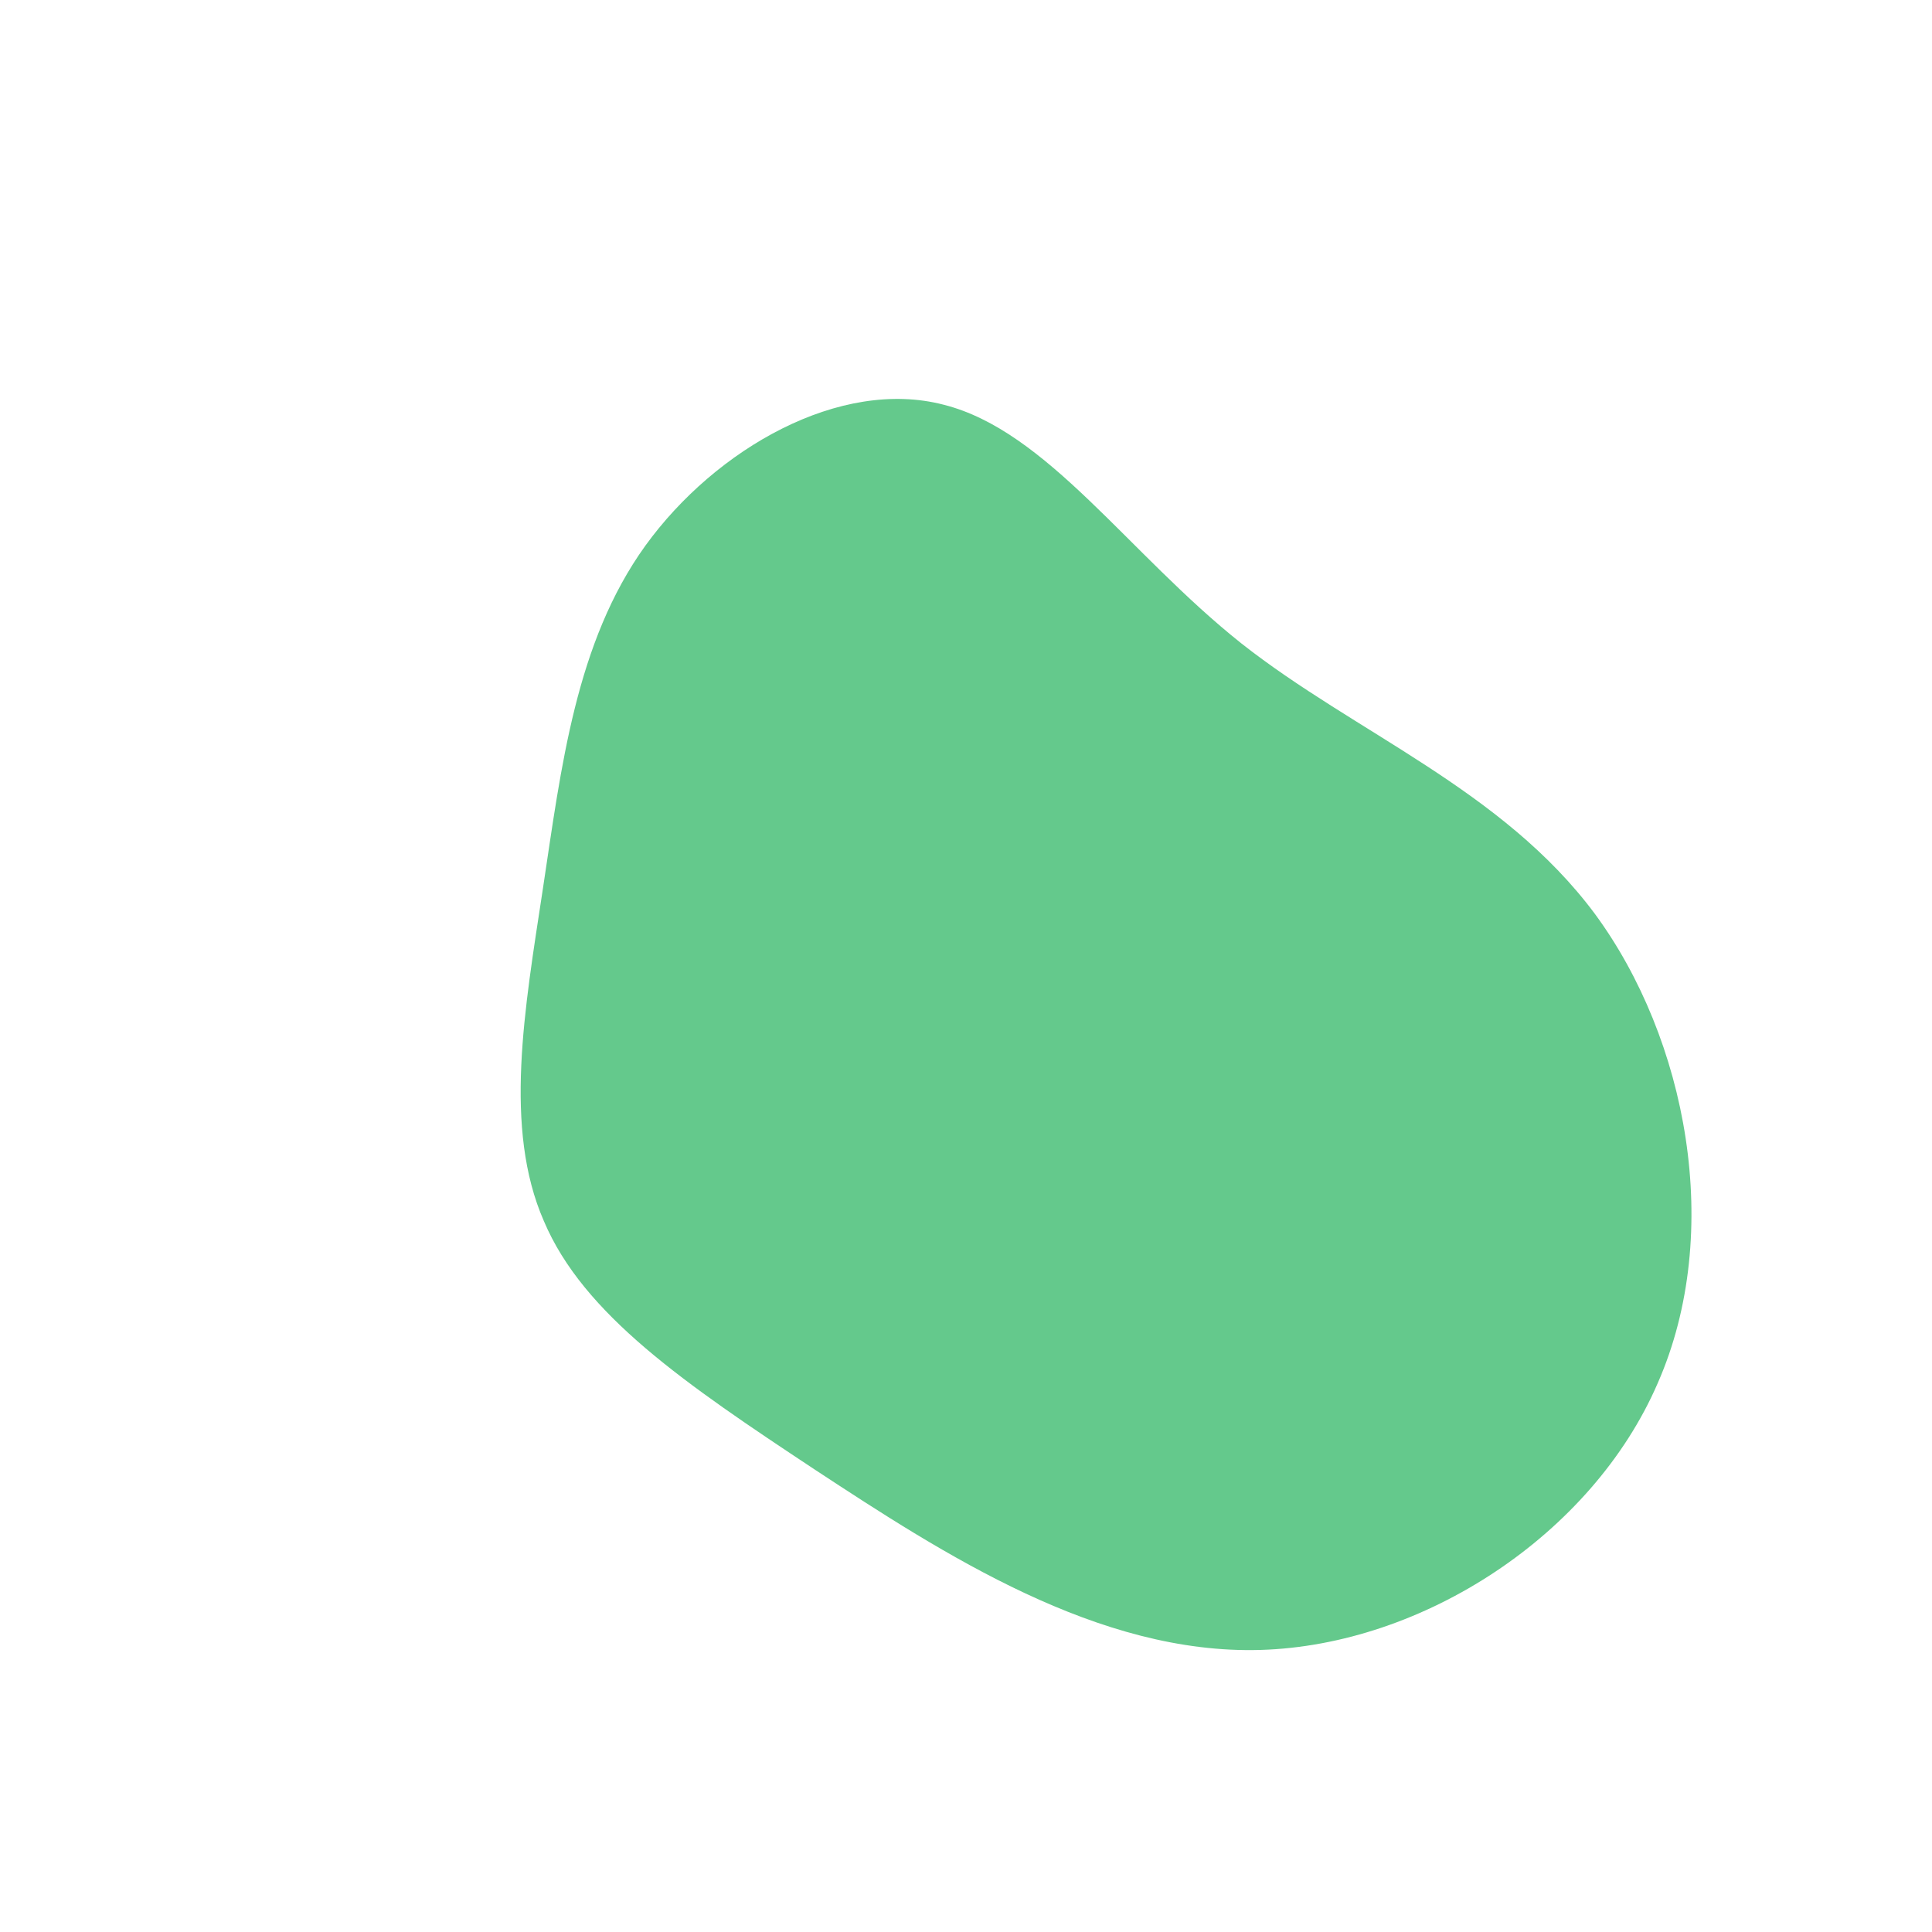
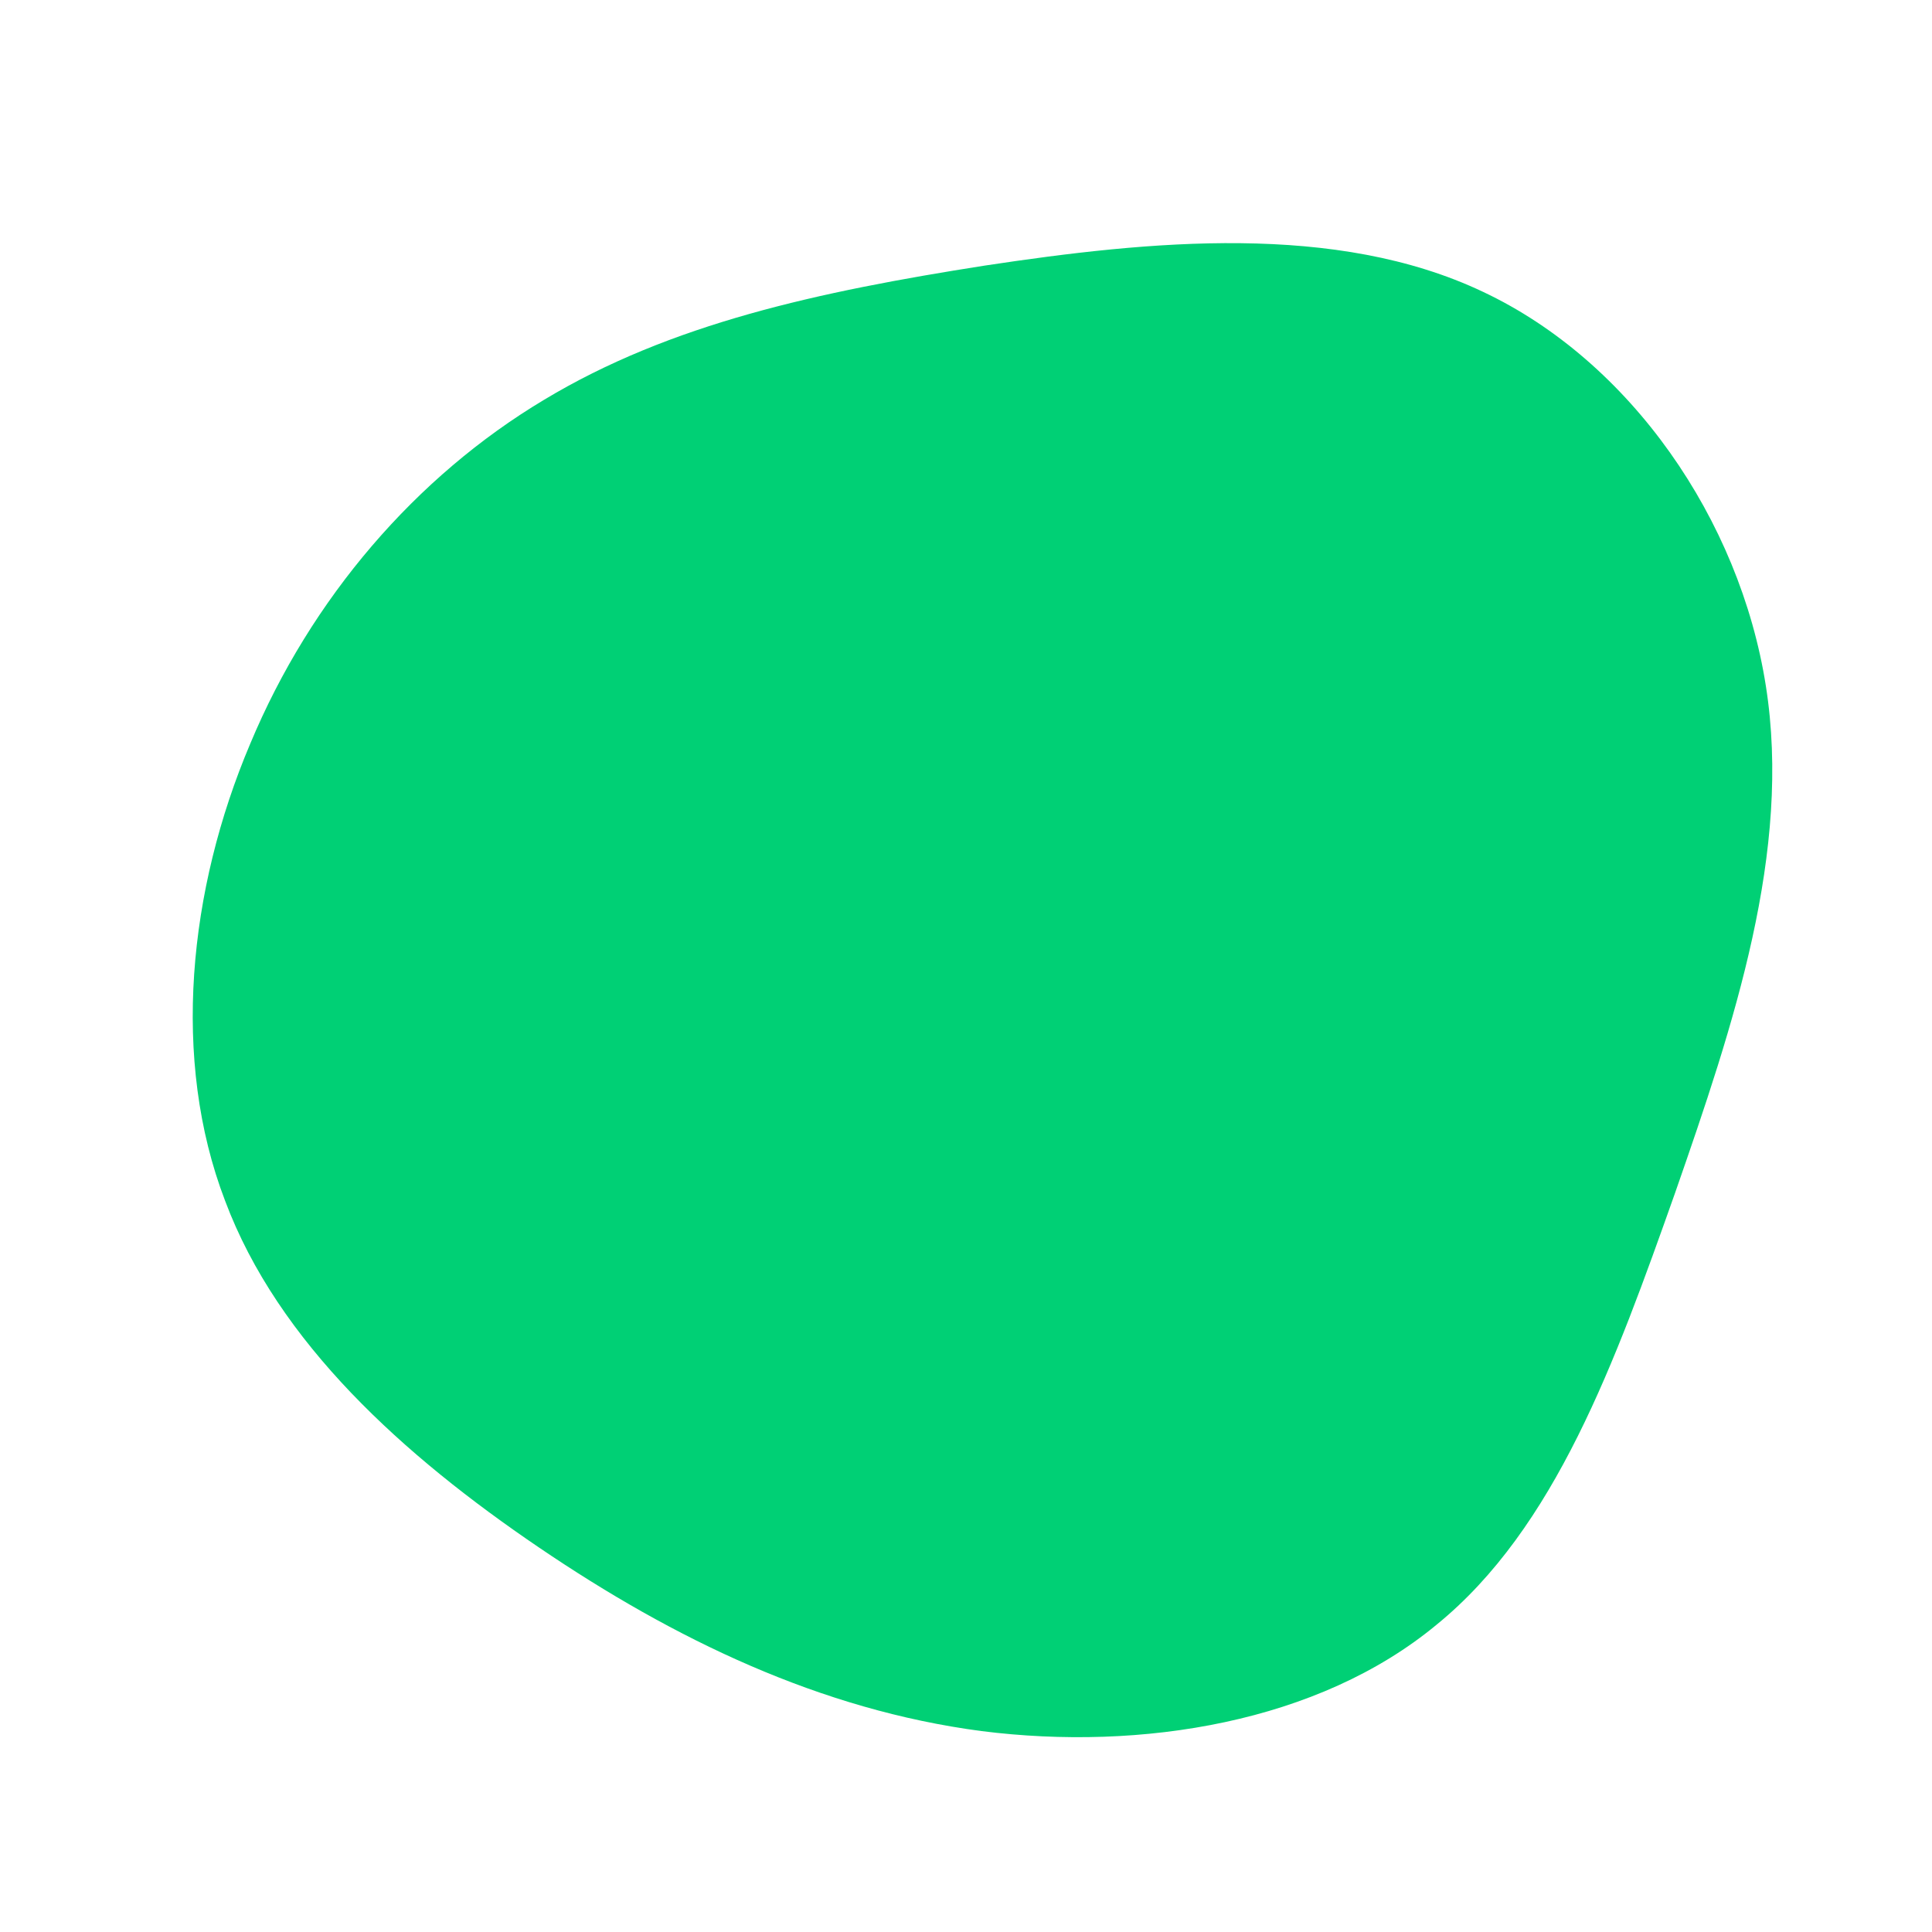
<svg xmlns="http://www.w3.org/2000/svg" viewBox="0 0 200 200">
-   <path fill="#64C98C" d="M28.5,-33.4C40.3,-24.1,55.5,-18.3,65.1,-5.4C74.6,7.5,78.5,27.5,71.6,43.2C64.8,58.9,47.3,70.3,30.5,70.8C13.7,71.3,-2.3,60.9,-15.7,52.1C-29,43.3,-39.6,36.1,-43.7,26.4C-47.9,16.8,-45.7,4.5,-43.8,-8C-41.9,-20.6,-40.4,-33.5,-33.2,-43.5C-25.9,-53.6,-13,-60.9,-2.3,-58.1C8.4,-55.4,16.8,-42.7,28.5,-33.4Z" transform="translate(100 100)" />
+   <path fill="#00D075" d="M53.5,-69.8C68.8,-62.6,80.1,-46.2,82.8,-29C85.5,-11.9,79.5,6,73.4,23.5C67.2,41,61,58.2,48.7,68.2C36.5,78.3,18.2,81.3,1.6,79.2C-15.1,77,-30.2,69.7,-44.2,60.2C-58.2,50.7,-71.2,39,-76.7,24.3C-82.3,9.7,-80.5,-7.9,-74.1,-23C-67.8,-38.1,-56.9,-50.7,-43.7,-58.6C-30.6,-66.5,-15.3,-69.8,1.9,-72.5C19.1,-75.1,38.3,-77,53.5,-69.8Z" transform="translate(100 100)" />
</svg>
